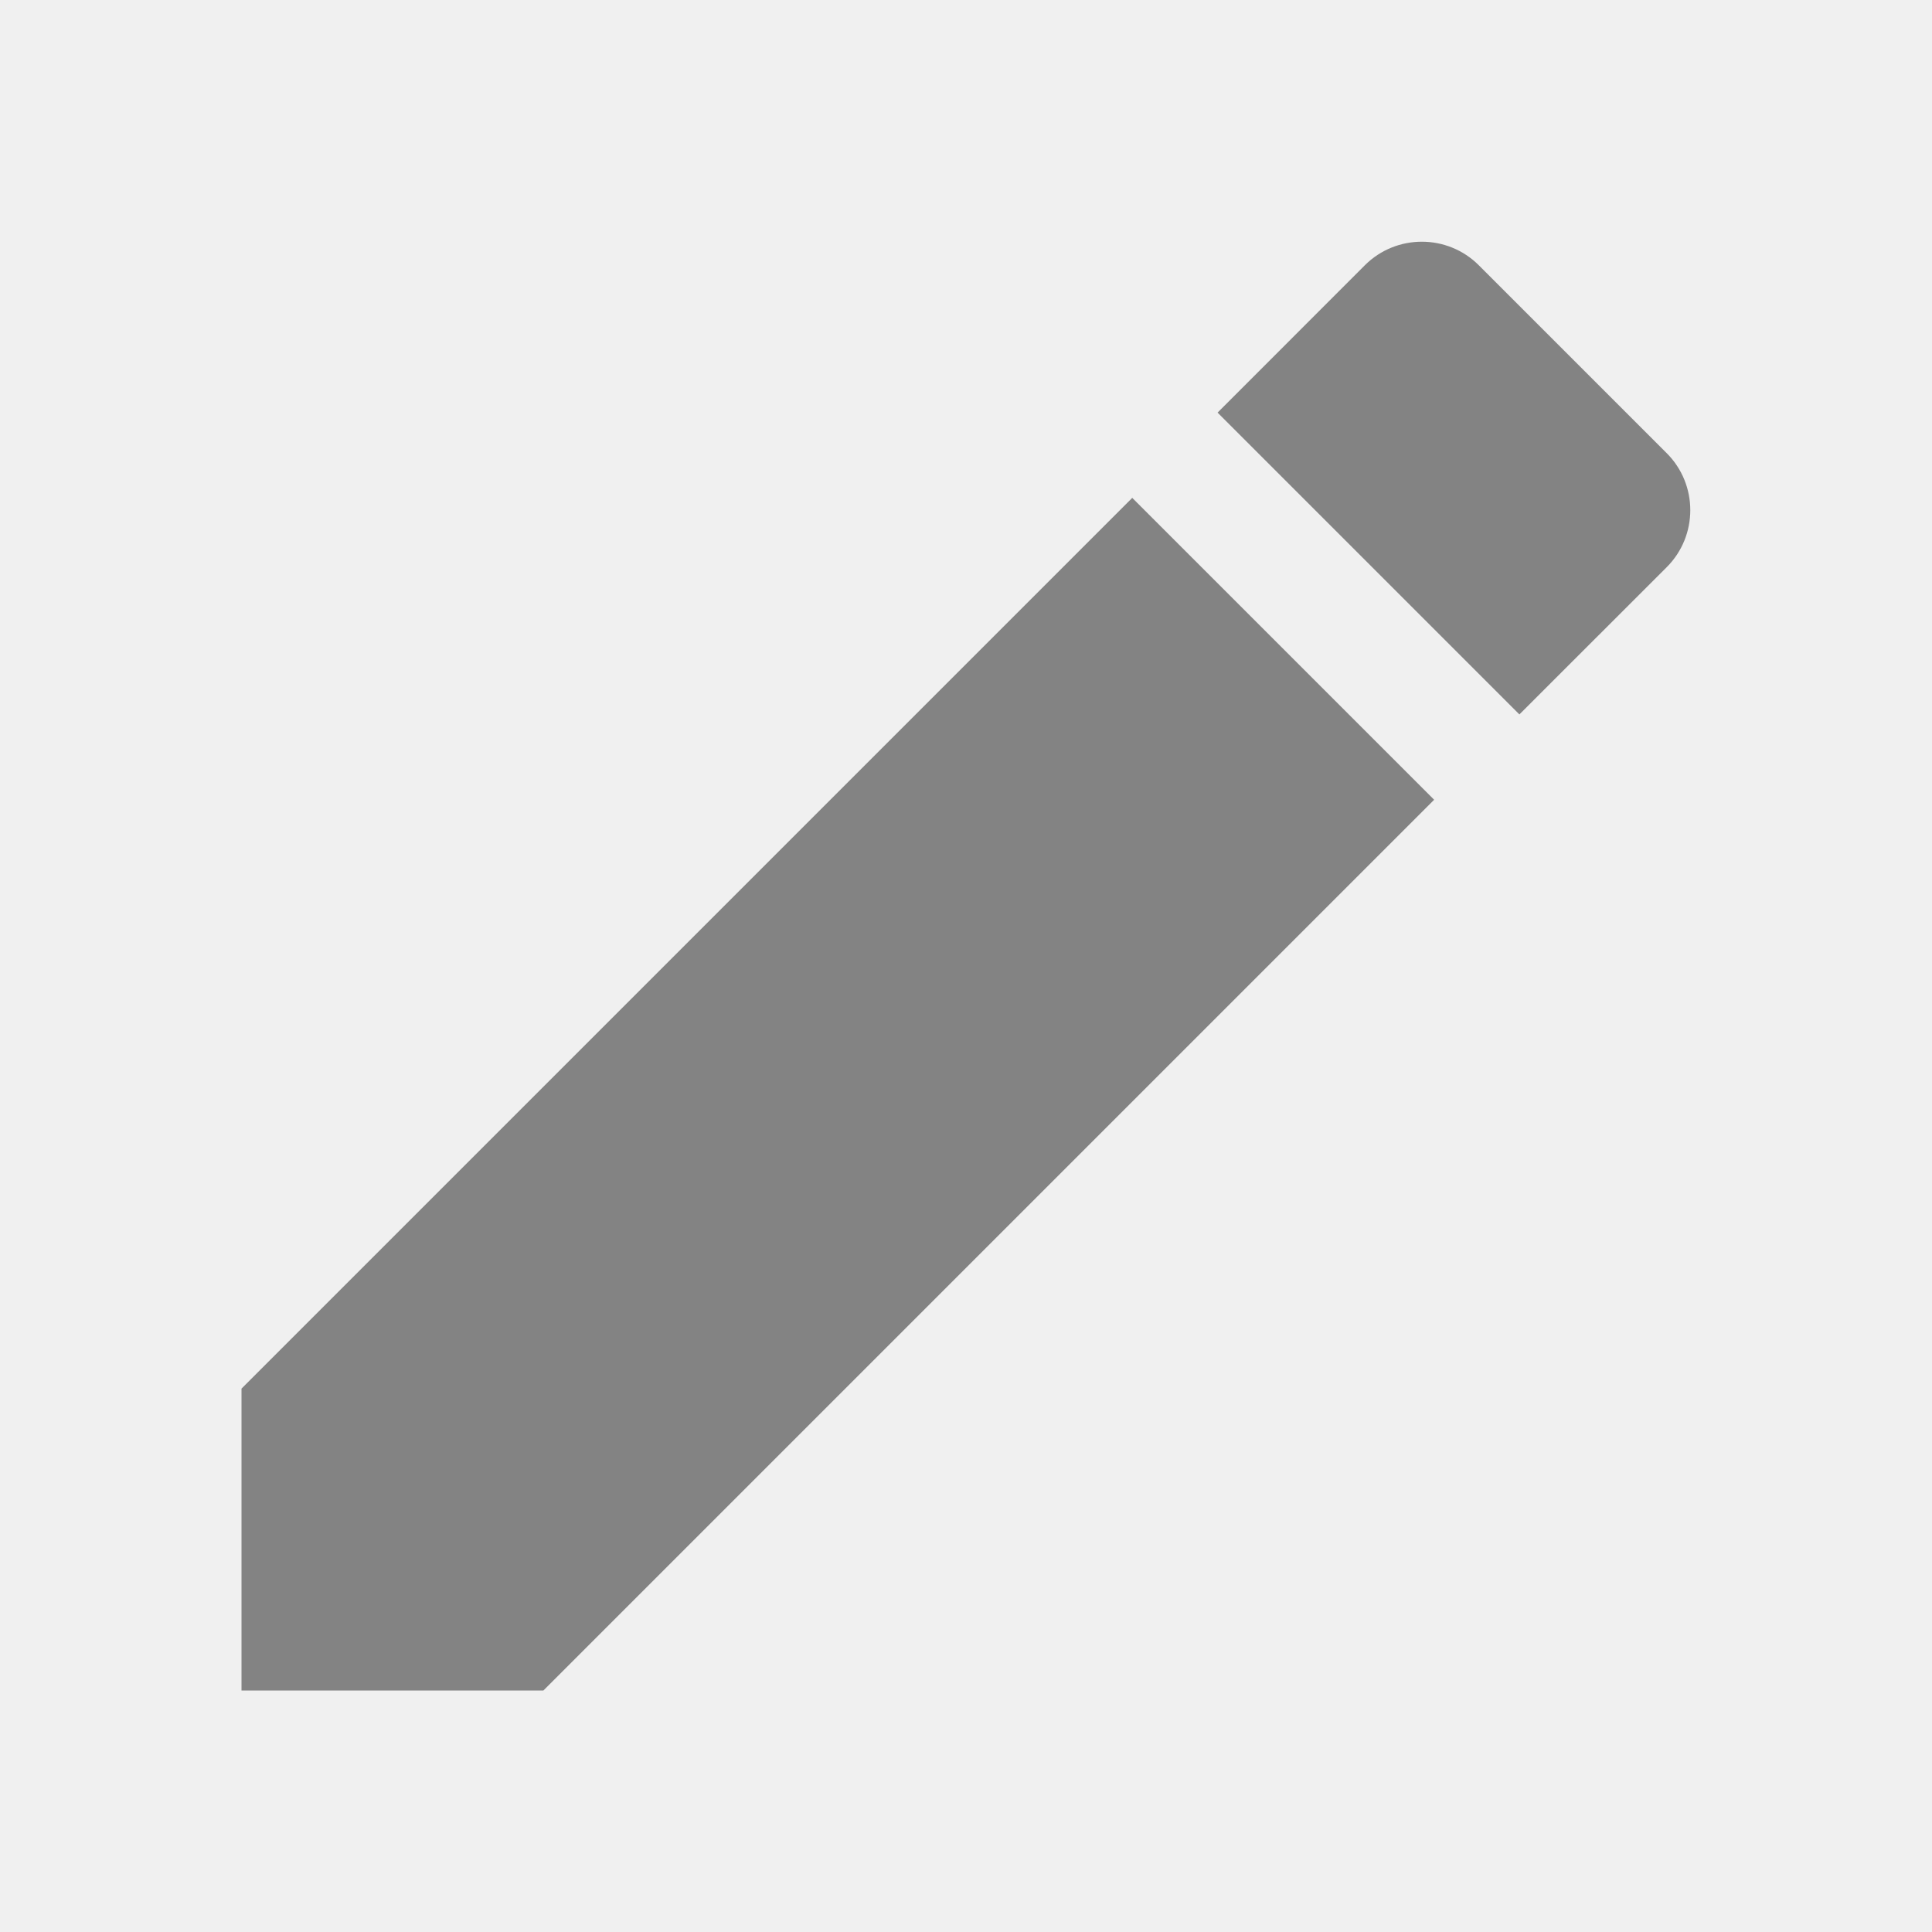
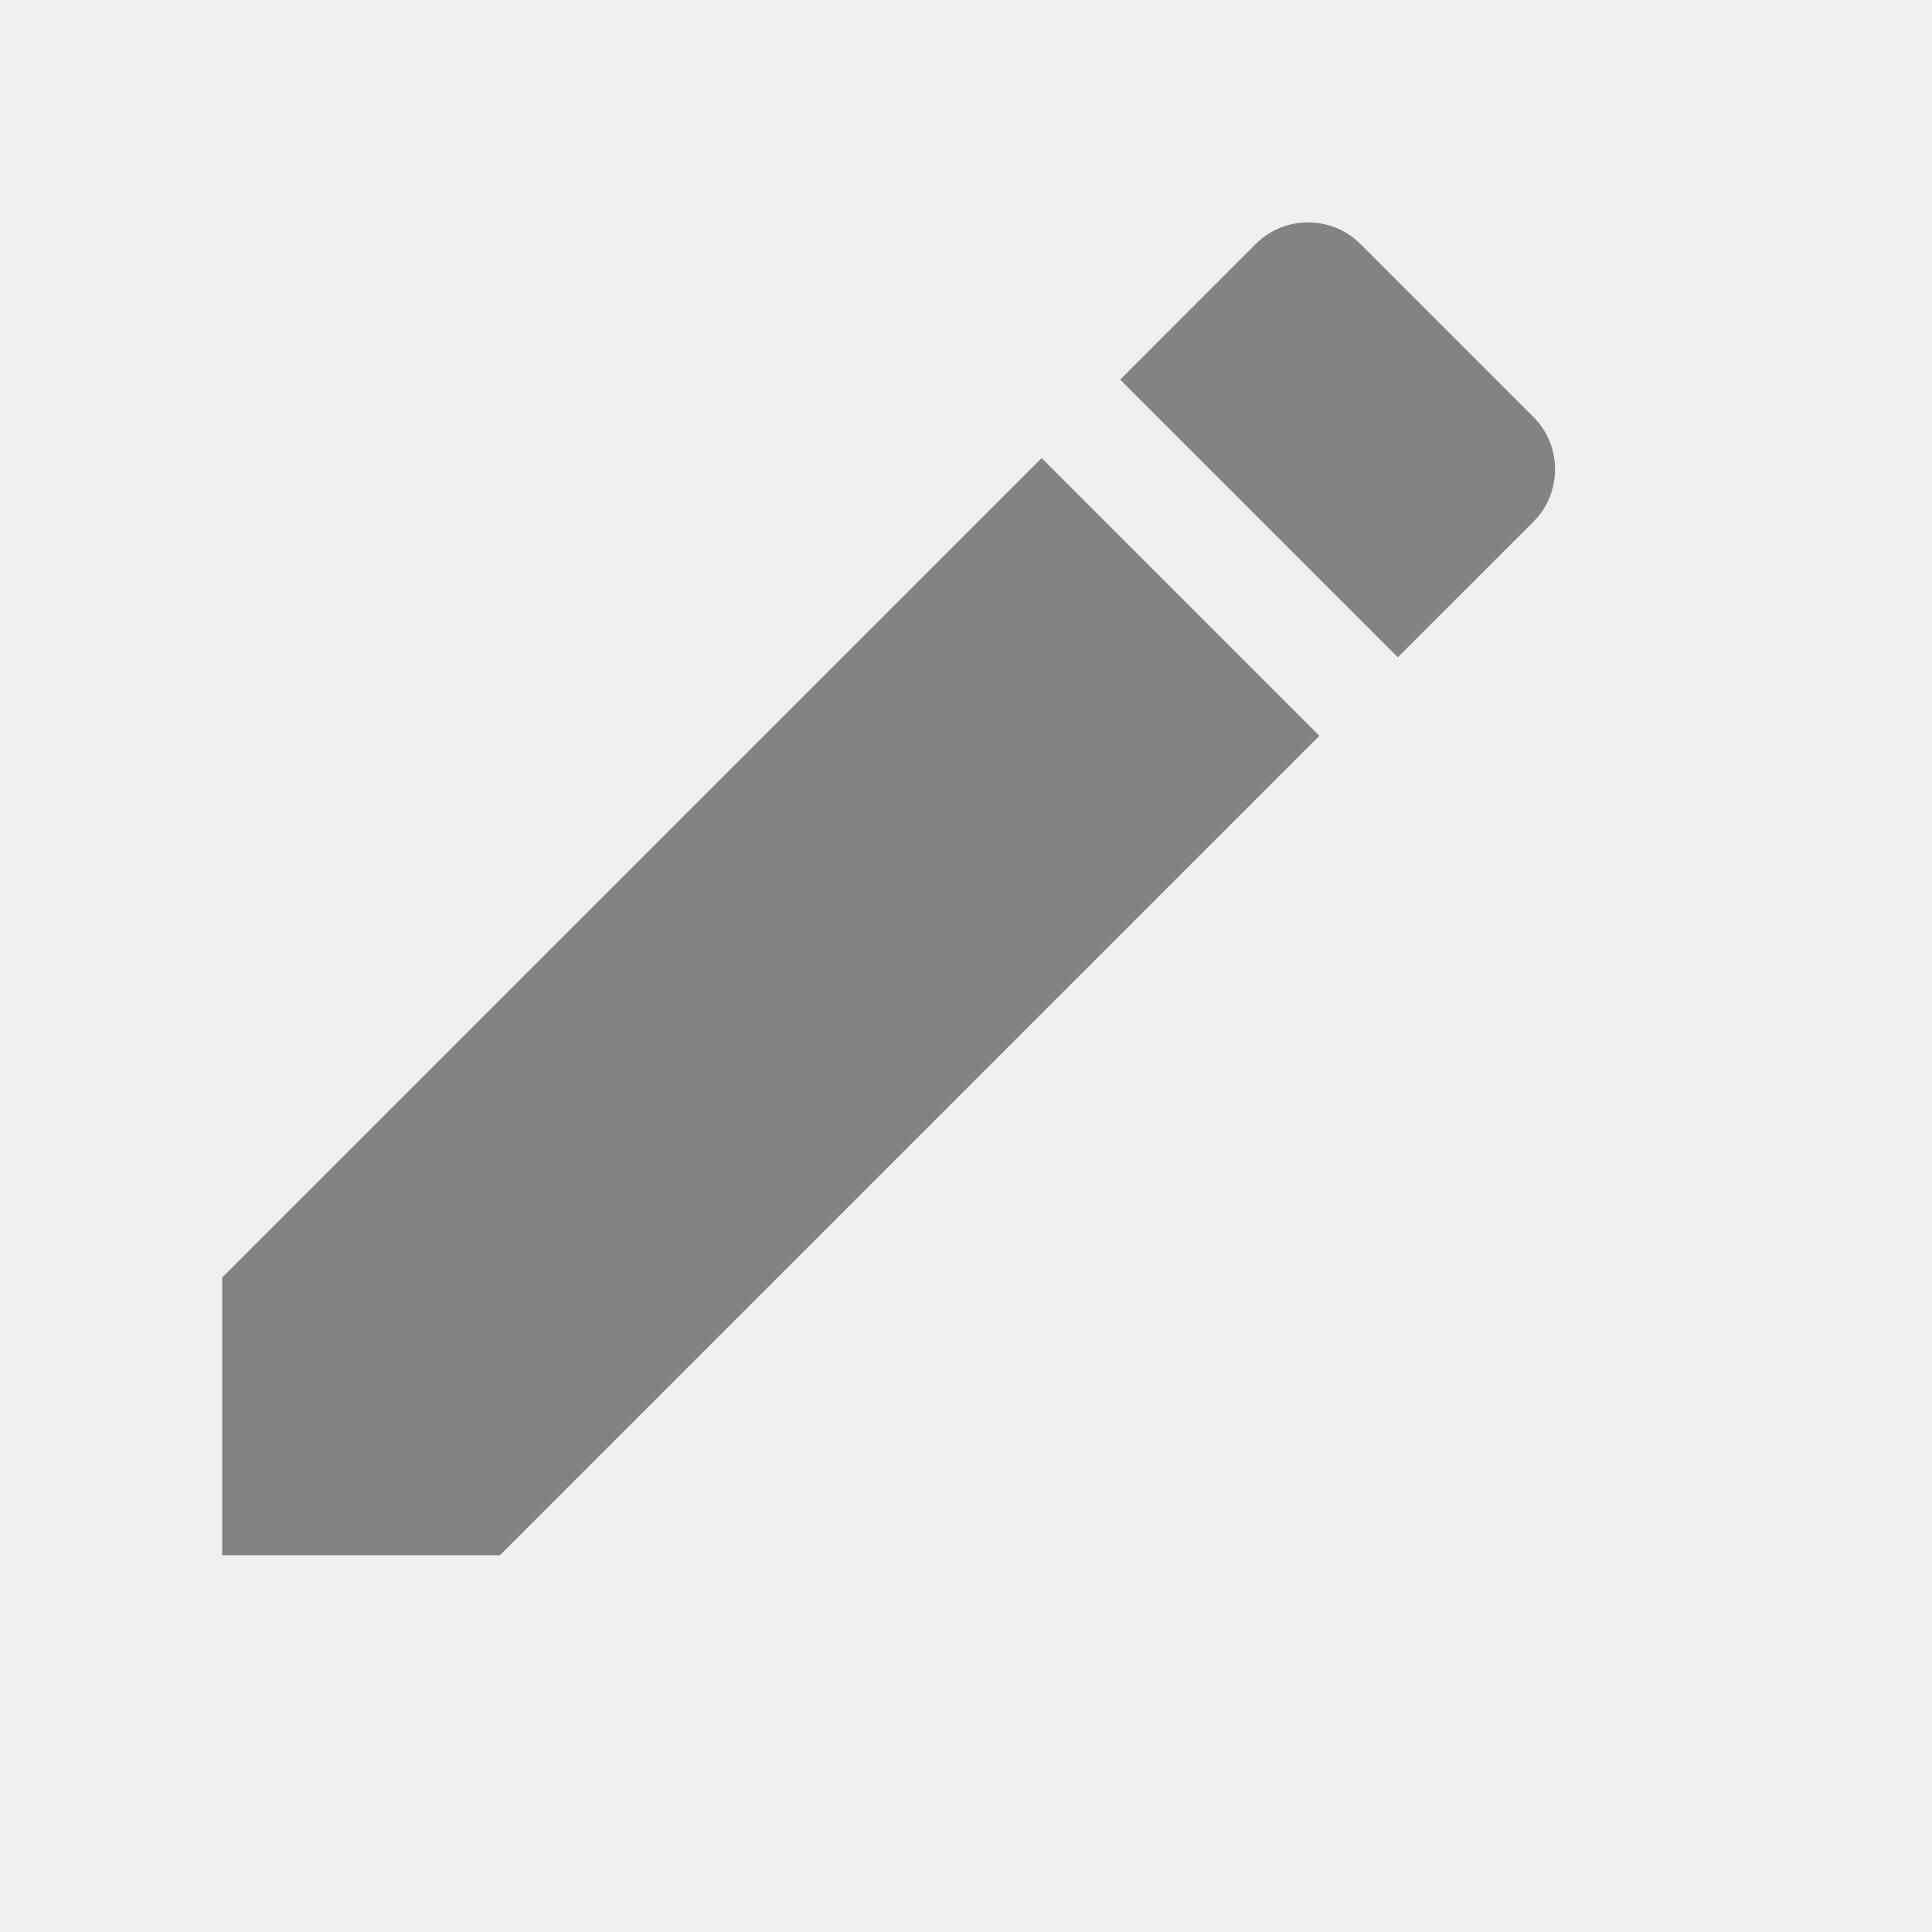
- <svg xmlns="http://www.w3.org/2000/svg" width="23" height="23" viewBox="0 0 23 23" fill="none">
+ <svg xmlns="http://www.w3.org/2000/svg" width="30" height="30" viewBox="0 0 25 25" fill="none">
  <g clip-path="url(#clip0_401_921)">
    <path d="M2.875 16.531V20.125H6.469L17.073 9.521L13.479 5.927L2.875 16.531ZM19.842 6.752C20.216 6.378 20.216 5.769 19.842 5.395L17.605 3.158C17.231 2.784 16.622 2.784 16.248 3.158L14.495 4.912L18.088 8.505L19.842 6.752Z" fill="#838383" />
  </g>
  <defs>
    <clipPath id="clip0_401_921">
-       <rect width="23" height="23" fill="white" />
+       <rect width="25" height="25" fill="white" />
    </clipPath>
  </defs>
</svg>
